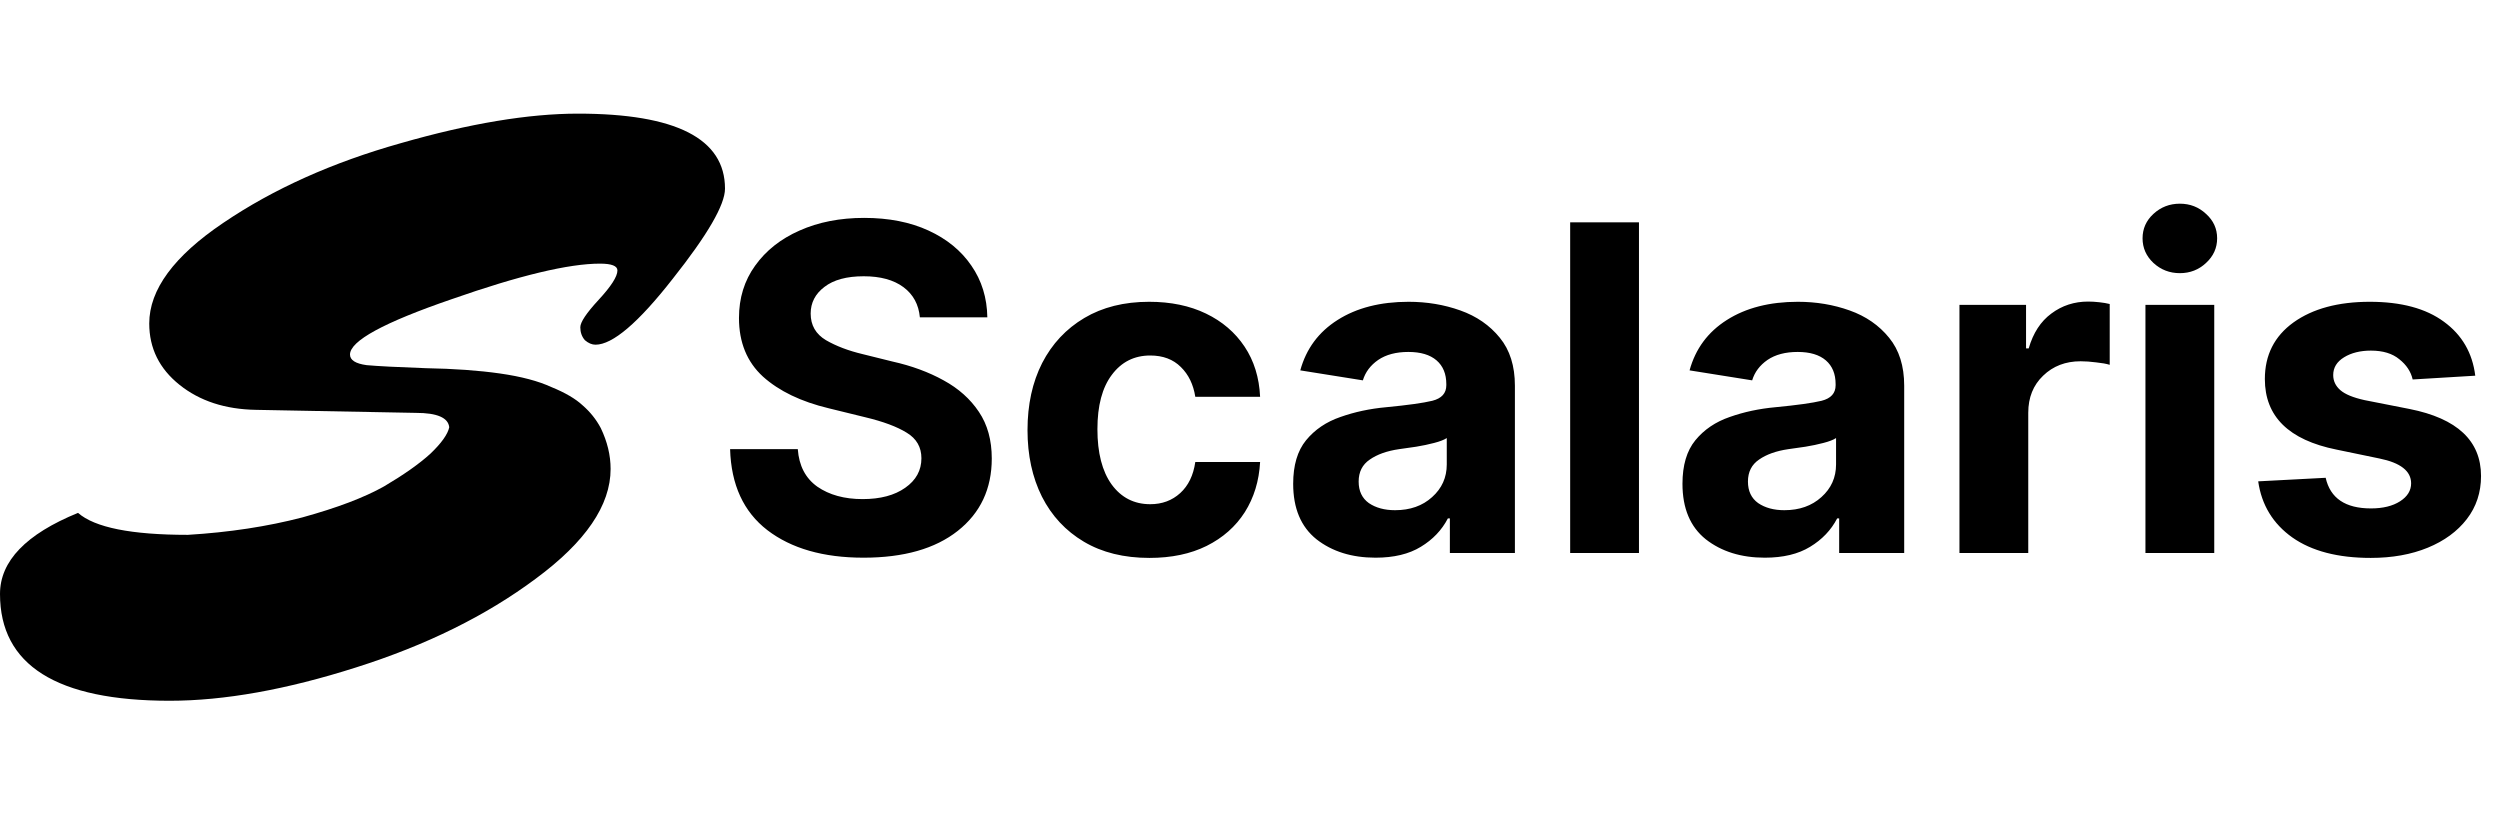
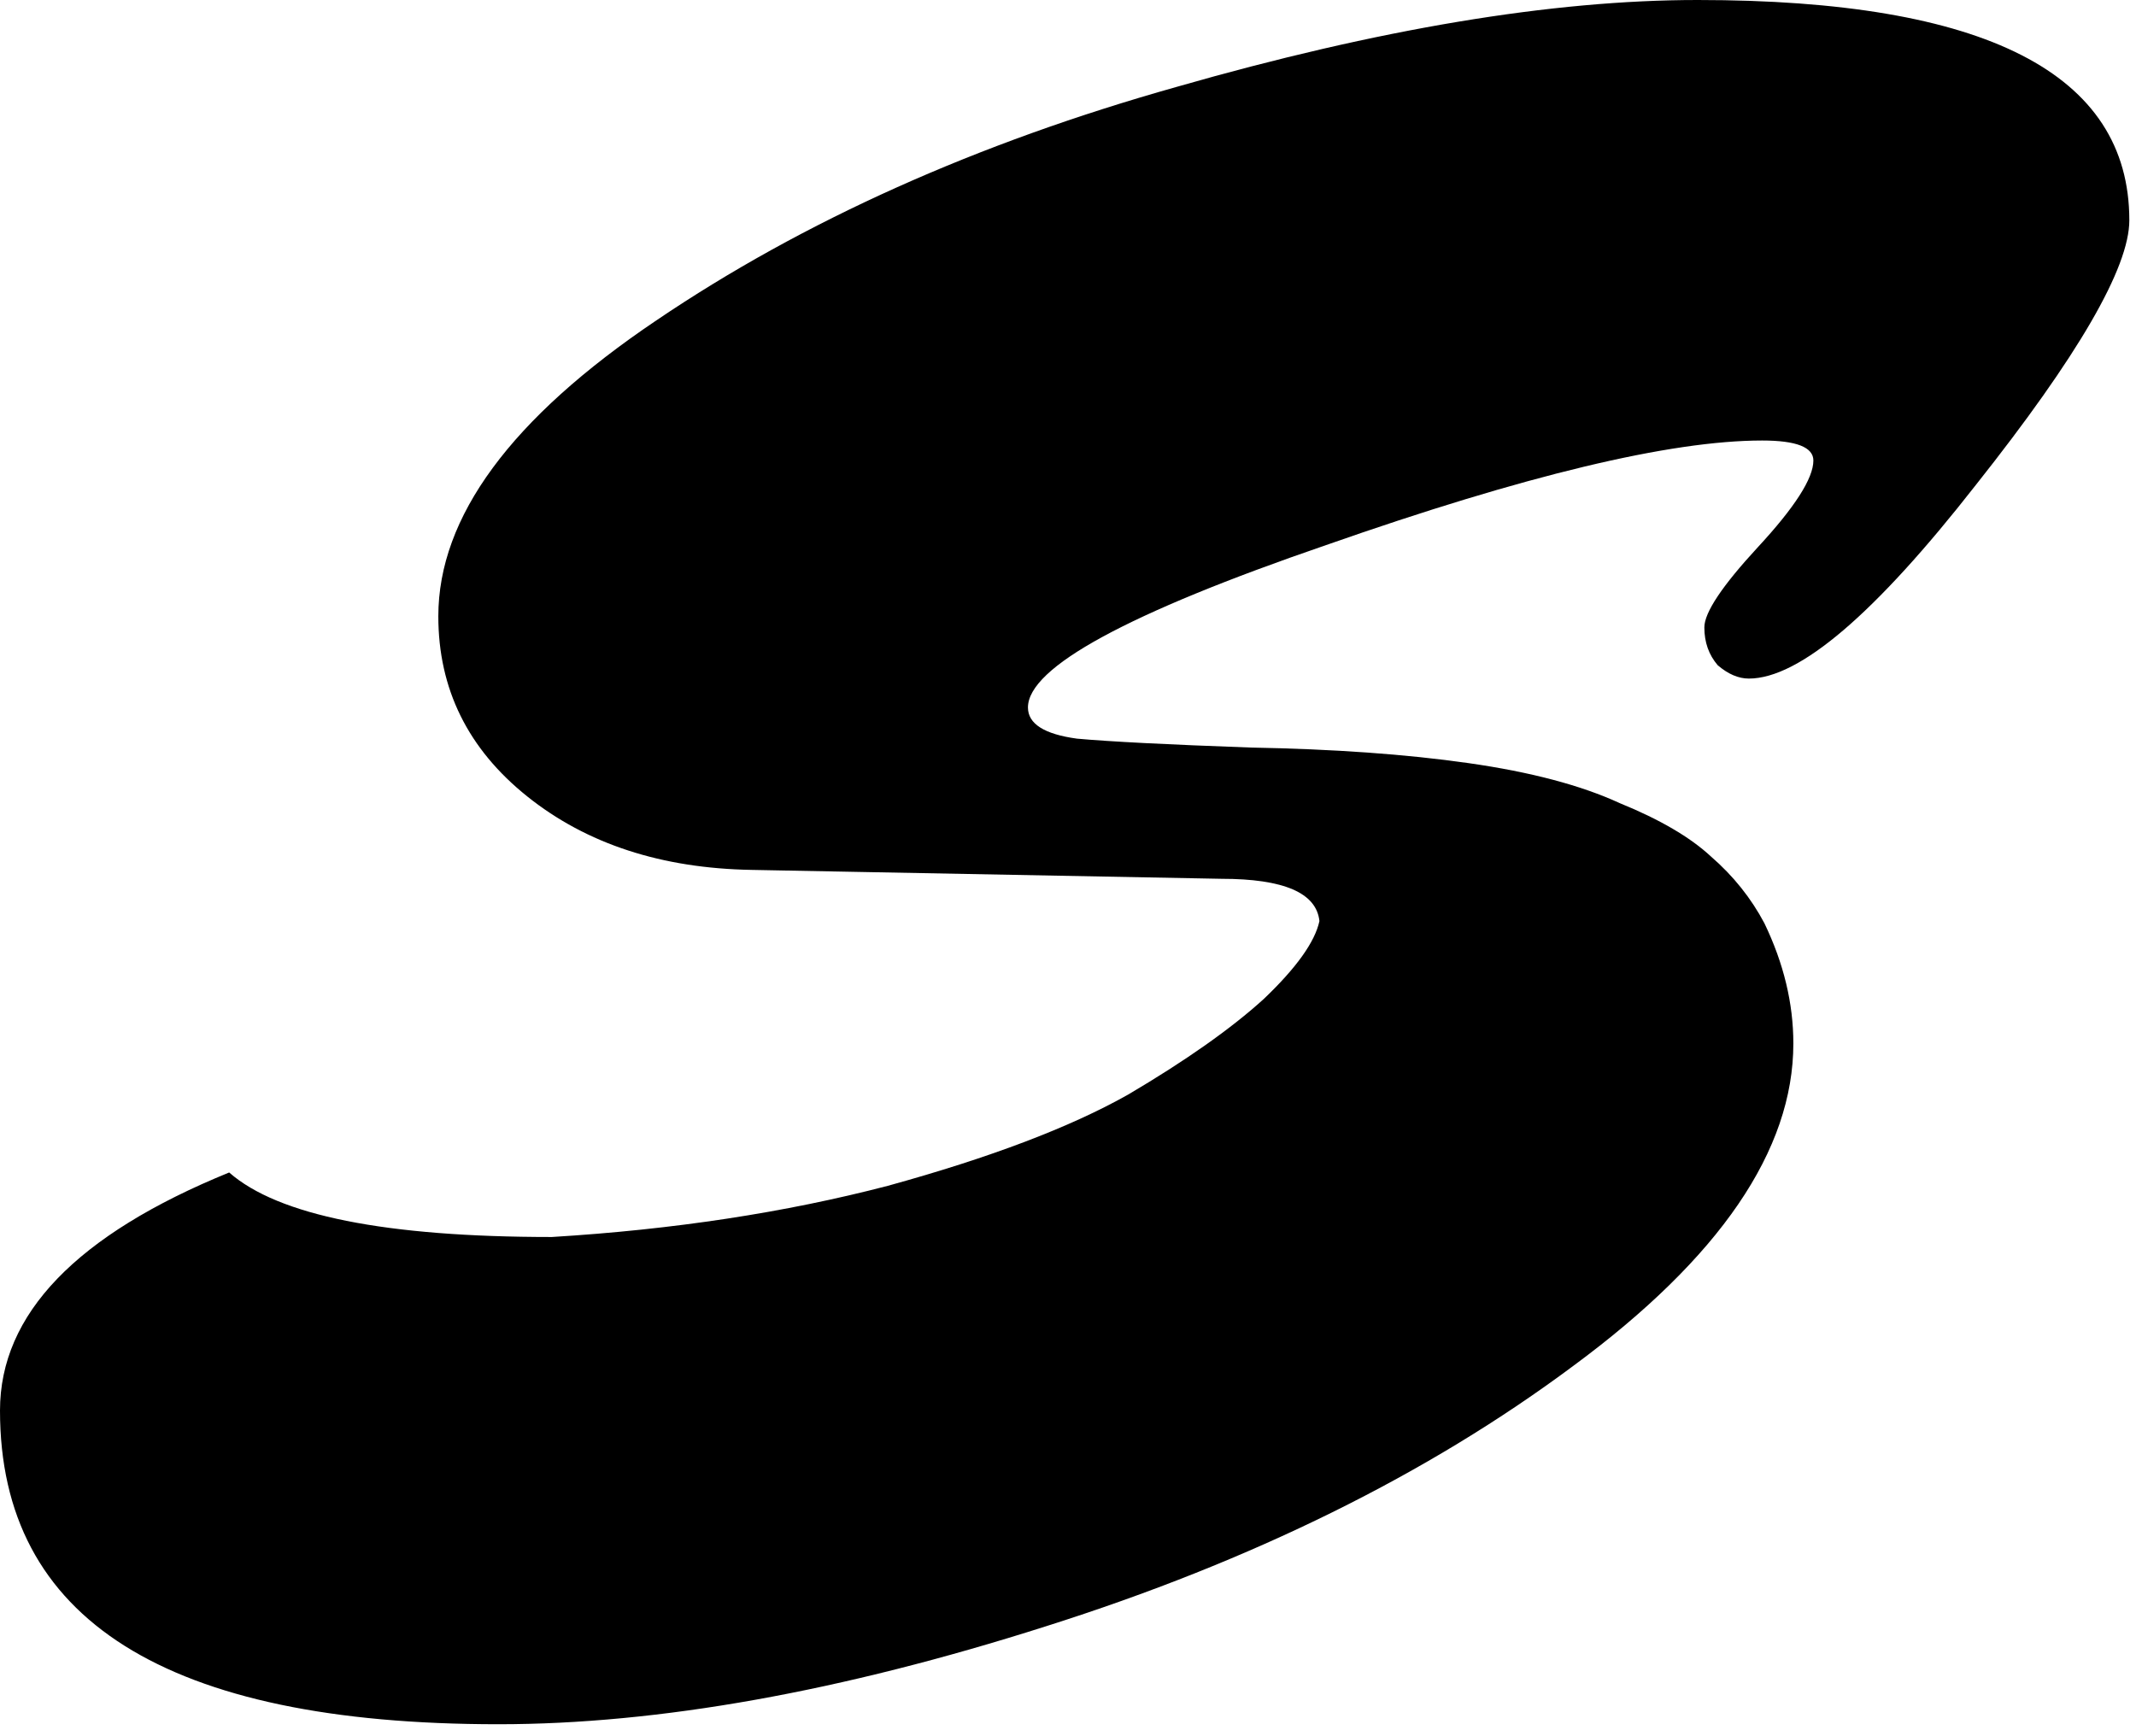
- <svg xmlns="http://www.w3.org/2000/svg" width="330" height="108" viewBox="0 0 330 108" fill="none">
-   <path d="M54.9 54.5L33.8 54.1C29.733 54.033 26.367 52.933 23.7 50.8C21.033 48.667 19.7 45.967 19.7 42.7C19.7 38.233 22.967 33.8 29.5 29.4C36.1 24.933 43.9 21.433 52.9 18.9C61.967 16.3 69.767 15 76.3 15C89.233 15 95.7 18.3 95.7 24.9C95.7 27.033 93.4 31 88.8 36.8C84.267 42.6 80.867 45.5 78.6 45.5C78.133 45.5 77.667 45.3 77.2 44.9C76.8 44.433 76.6 43.867 76.6 43.2C76.6 42.533 77.4 41.333 79 39.6C80.667 37.8 81.5 36.5 81.5 35.7C81.5 35.1 80.733 34.8 79.2 34.8C75.067 34.8 68.533 36.367 59.6 39.5C50.667 42.567 46.2 45 46.2 46.8C46.2 47.533 46.933 48 48.4 48.2C49.867 48.333 52.467 48.467 56.2 48.6C59.933 48.667 63.2 48.9 66 49.3C68.8 49.7 71.067 50.3 72.8 51.1C74.6 51.833 75.967 52.633 76.9 53.5C77.9 54.367 78.7 55.367 79.3 56.5C80.167 58.3 80.6 60.1 80.6 61.9C80.6 66.7 77.3 71.533 70.7 76.4C64.167 81.267 56.267 85.167 47 88.1C37.8 91.033 29.6 92.5 22.4 92.5C7.467 92.5 0 87.8 0 78.4C0 74.067 3.433 70.5 10.3 67.7C12.5 69.633 17.333 70.6 24.8 70.6C30.267 70.267 35.3 69.5 39.9 68.3C44.5 67.033 48.1 65.667 50.7 64.2C53.3 62.667 55.333 61.233 56.8 59.9C58.267 58.5 59.1 57.333 59.3 56.4C59.167 55.133 57.7 54.5 54.9 54.5Z" fill="black" />
-   <path d="M113.98 73.615C108.688 73.615 104.459 72.404 101.295 69.982C98.15 67.561 96.51 63.996 96.373 59.289H105.309C105.465 61.477 106.324 63.127 107.887 64.24C109.469 65.334 111.461 65.881 113.863 65.881C116.207 65.881 118.082 65.383 119.488 64.387C120.914 63.391 121.627 62.092 121.627 60.49C121.627 59.025 120.982 57.902 119.693 57.121C118.404 56.32 116.568 55.637 114.186 55.07L109.41 53.898C105.738 53.02 102.838 51.623 100.709 49.709C98.6 47.775 97.545 45.197 97.545 41.975C97.545 39.338 98.258 37.033 99.684 35.06C101.109 33.068 103.062 31.525 105.543 30.432C108.043 29.318 110.885 28.762 114.068 28.762C117.311 28.762 120.143 29.318 122.564 30.432C124.986 31.545 126.871 33.088 128.219 35.06C129.586 37.033 130.289 39.309 130.328 41.887H121.422C121.266 40.188 120.543 38.859 119.254 37.902C117.965 36.945 116.217 36.467 114.01 36.467C111.764 36.467 110.035 36.935 108.824 37.873C107.613 38.791 107.008 39.963 107.008 41.389C107.008 42.932 107.682 44.103 109.029 44.904C110.377 45.685 111.998 46.301 113.893 46.75L117.789 47.717C120.328 48.283 122.584 49.113 124.557 50.207C126.529 51.281 128.082 52.668 129.215 54.367C130.348 56.047 130.914 58.098 130.914 60.52C130.914 64.523 129.42 67.707 126.432 70.07C123.443 72.434 119.293 73.615 113.98 73.615ZM151.715 73.644C148.355 73.644 145.475 72.932 143.072 71.506C140.67 70.08 138.824 68.098 137.535 65.559C136.266 63.02 135.631 60.09 135.631 56.77C135.631 53.41 136.275 50.461 137.564 47.922C138.873 45.383 140.729 43.4 143.131 41.975C145.533 40.549 148.385 39.836 151.686 39.836C154.537 39.836 157.037 40.353 159.186 41.389C161.334 42.424 163.033 43.879 164.283 45.754C165.533 47.629 166.217 49.836 166.334 52.375H157.779C157.525 50.754 156.891 49.445 155.875 48.449C154.859 47.434 153.512 46.926 151.832 46.926C149.723 46.926 148.033 47.775 146.764 49.475C145.494 51.154 144.859 53.547 144.859 56.652C144.859 59.777 145.484 62.209 146.734 63.947C148.004 65.686 149.703 66.555 151.832 66.555C153.395 66.555 154.713 66.066 155.787 65.09C156.861 64.113 157.525 62.746 157.779 60.988H166.334C166.197 63.488 165.523 65.695 164.312 67.609C163.102 69.504 161.422 70.988 159.273 72.062C157.145 73.117 154.625 73.644 151.715 73.644ZM181.568 73.615C178.443 73.615 175.846 72.805 173.775 71.184C171.725 69.543 170.699 67.102 170.699 63.859C170.699 61.418 171.266 59.504 172.398 58.117C173.551 56.711 175.064 55.685 176.939 55.041C178.814 54.377 180.826 53.947 182.975 53.752C185.826 53.478 187.857 53.195 189.068 52.902C190.299 52.59 190.914 51.906 190.914 50.852V50.705C190.914 49.357 190.484 48.312 189.625 47.57C188.766 46.828 187.525 46.457 185.904 46.457C184.283 46.457 182.955 46.809 181.92 47.512C180.904 48.215 180.23 49.113 179.898 50.207L171.637 48.889C172.418 46.037 174.059 43.82 176.559 42.238C179.078 40.637 182.203 39.836 185.934 39.836C188.355 39.836 190.631 40.217 192.76 40.978C194.908 41.74 196.646 42.941 197.975 44.582C199.303 46.203 199.967 48.312 199.967 50.91V73H191.383V68.43H191.119C190.318 69.973 189.127 71.223 187.545 72.18C185.982 73.137 183.99 73.615 181.568 73.615ZM179.342 63.566C179.342 64.816 179.791 65.764 180.689 66.408C181.607 67.033 182.76 67.346 184.146 67.346C186.139 67.346 187.77 66.769 189.039 65.617C190.328 64.465 190.973 63.029 190.973 61.31V57.824C190.621 58.059 190.064 58.273 189.303 58.469C188.561 58.664 187.77 58.83 186.93 58.967C186.09 59.084 185.338 59.191 184.674 59.289C183.072 59.523 181.783 59.982 180.807 60.666C179.83 61.33 179.342 62.297 179.342 63.566ZM216.344 29.348V73H207.262V29.348H216.344ZM232.955 73.615C229.83 73.615 227.232 72.805 225.162 71.184C223.111 69.543 222.086 67.102 222.086 63.859C222.086 61.418 222.652 59.504 223.785 58.117C224.938 56.711 226.451 55.685 228.326 55.041C230.201 54.377 232.213 53.947 234.361 53.752C237.213 53.478 239.244 53.195 240.455 52.902C241.686 52.59 242.301 51.906 242.301 50.852V50.705C242.301 49.357 241.871 48.312 241.012 47.57C240.152 46.828 238.912 46.457 237.291 46.457C235.67 46.457 234.342 46.809 233.307 47.512C232.291 48.215 231.617 49.113 231.285 50.207L223.023 48.889C223.805 46.037 225.445 43.82 227.945 42.238C230.465 40.637 233.59 39.836 237.32 39.836C239.742 39.836 242.018 40.217 244.146 40.978C246.295 41.74 248.033 42.941 249.361 44.582C250.689 46.203 251.354 48.312 251.354 50.91V73H242.77V68.43H242.506C241.705 69.973 240.514 71.223 238.932 72.18C237.369 73.137 235.377 73.615 232.955 73.615ZM230.729 63.566C230.729 64.816 231.178 65.764 232.076 66.408C232.994 67.033 234.146 67.346 235.533 67.346C237.525 67.346 239.156 66.769 240.426 65.617C241.715 64.465 242.359 63.029 242.359 61.31V57.824C242.008 58.059 241.451 58.273 240.689 58.469C239.947 58.664 239.156 58.83 238.316 58.967C237.477 59.084 236.725 59.191 236.061 59.289C234.459 59.523 233.17 59.982 232.193 60.666C231.217 61.33 230.729 62.297 230.729 63.566ZM258.648 73V40.246H267.438V45.988H267.789C268.375 43.957 269.371 42.424 270.777 41.389C272.184 40.334 273.805 39.807 275.641 39.807C276.09 39.807 276.578 39.836 277.105 39.895C277.633 39.953 278.092 40.031 278.482 40.129V48.156C278.053 48.02 277.457 47.912 276.695 47.834C275.953 47.736 275.27 47.688 274.645 47.688C272.652 47.688 271.002 48.322 269.693 49.592C268.385 50.842 267.73 52.473 267.73 54.484V73H258.648ZM283.199 73V40.246H292.281V73H283.199ZM287.74 36.057C286.393 36.057 285.23 35.607 284.254 34.709C283.297 33.81 282.818 32.727 282.818 31.457C282.818 30.188 283.297 29.113 284.254 28.234C285.23 27.336 286.393 26.887 287.74 26.887C289.088 26.887 290.24 27.336 291.197 28.234C292.174 29.113 292.662 30.188 292.662 31.457C292.662 32.727 292.174 33.81 291.197 34.709C290.24 35.607 289.088 36.057 287.74 36.057ZM326.734 49.592L318.473 50.09C318.238 49.055 317.652 48.166 316.715 47.424C315.797 46.662 314.547 46.281 312.965 46.281C311.559 46.281 310.377 46.574 309.42 47.16C308.463 47.746 307.984 48.527 307.984 49.504C307.984 50.285 308.297 50.949 308.922 51.496C309.547 52.043 310.611 52.482 312.115 52.815L318.062 53.986C324.352 55.236 327.496 58.185 327.496 62.834C327.496 65.002 326.871 66.897 325.621 68.518C324.371 70.139 322.652 71.398 320.465 72.297C318.277 73.195 315.768 73.644 312.936 73.644C308.6 73.644 305.152 72.746 302.594 70.949C300.035 69.133 298.531 66.662 298.082 63.537L306.988 63.068C307.594 65.764 309.586 67.111 312.965 67.111C314.547 67.111 315.826 66.799 316.803 66.174C317.779 65.549 318.268 64.758 318.268 63.801C318.268 62.18 316.871 61.086 314.078 60.52L308.424 59.348C302.115 58.078 298.961 54.973 298.961 50.031C298.961 46.867 300.221 44.377 302.74 42.56C305.279 40.744 308.639 39.836 312.818 39.836C316.959 39.836 320.221 40.715 322.604 42.473C324.986 44.211 326.363 46.584 326.734 49.592Z" fill="black" />
+ <svg xmlns="http://www.w3.org/2000/svg" width="96" height="78" viewBox="0 0 96 78" fill="none">
+   <path d="M54.9 39.5L33.8 39.1C29.733 39.033 26.367 37.933 23.7 35.8C21.033 33.667 19.7 30.967 19.7 27.7C19.7 23.233 22.967 18.8 29.5 14.4C36.1 9.933 43.9 6.433 52.9 3.9C61.967 1.3 69.767 0 76.3 0C89.233 0 95.7 3.3 95.7 9.9C95.7 12.033 93.4 16 88.8 21.8C84.267 27.6 80.867 30.5 78.6 30.5C78.133 30.5 77.667 30.3 77.2 29.9C76.8 29.433 76.6 28.867 76.6 28.2C76.6 27.533 77.4 26.333 79 24.6C80.667 22.8 81.5 21.5 81.5 20.7C81.5 20.1 80.733 19.8 79.2 19.8C75.067 19.8 68.533 21.367 59.6 24.5C50.667 27.567 46.2 30 46.2 31.8C46.2 32.533 46.933 33 48.4 33.2C49.867 33.333 52.467 33.467 56.2 33.6C59.933 33.667 63.2 33.9 66 34.3C68.8 34.7 71.067 35.3 72.8 36.1C74.6 36.833 75.967 37.633 76.9 38.5C77.9 39.367 78.7 40.367 79.3 41.5C80.167 43.3 80.6 45.1 80.6 46.9C80.6 51.7 77.3 56.533 70.7 61.4C64.167 66.267 56.267 70.167 47 73.1C37.8 76.033 29.6 77.5 22.4 77.5C7.467 77.5 0 72.8 0 63.4C0 59.067 3.433 55.5 10.3 52.7C12.5 54.633 17.333 55.6 24.8 55.6C30.267 55.267 35.3 54.5 39.9 53.3C44.5 52.033 48.1 50.667 50.7 49.2C53.3 47.667 55.333 46.233 56.8 44.9C58.267 43.5 59.1 42.333 59.3 41.4C59.167 40.133 57.7 39.5 54.9 39.5Z" fill="black" />
</svg>
